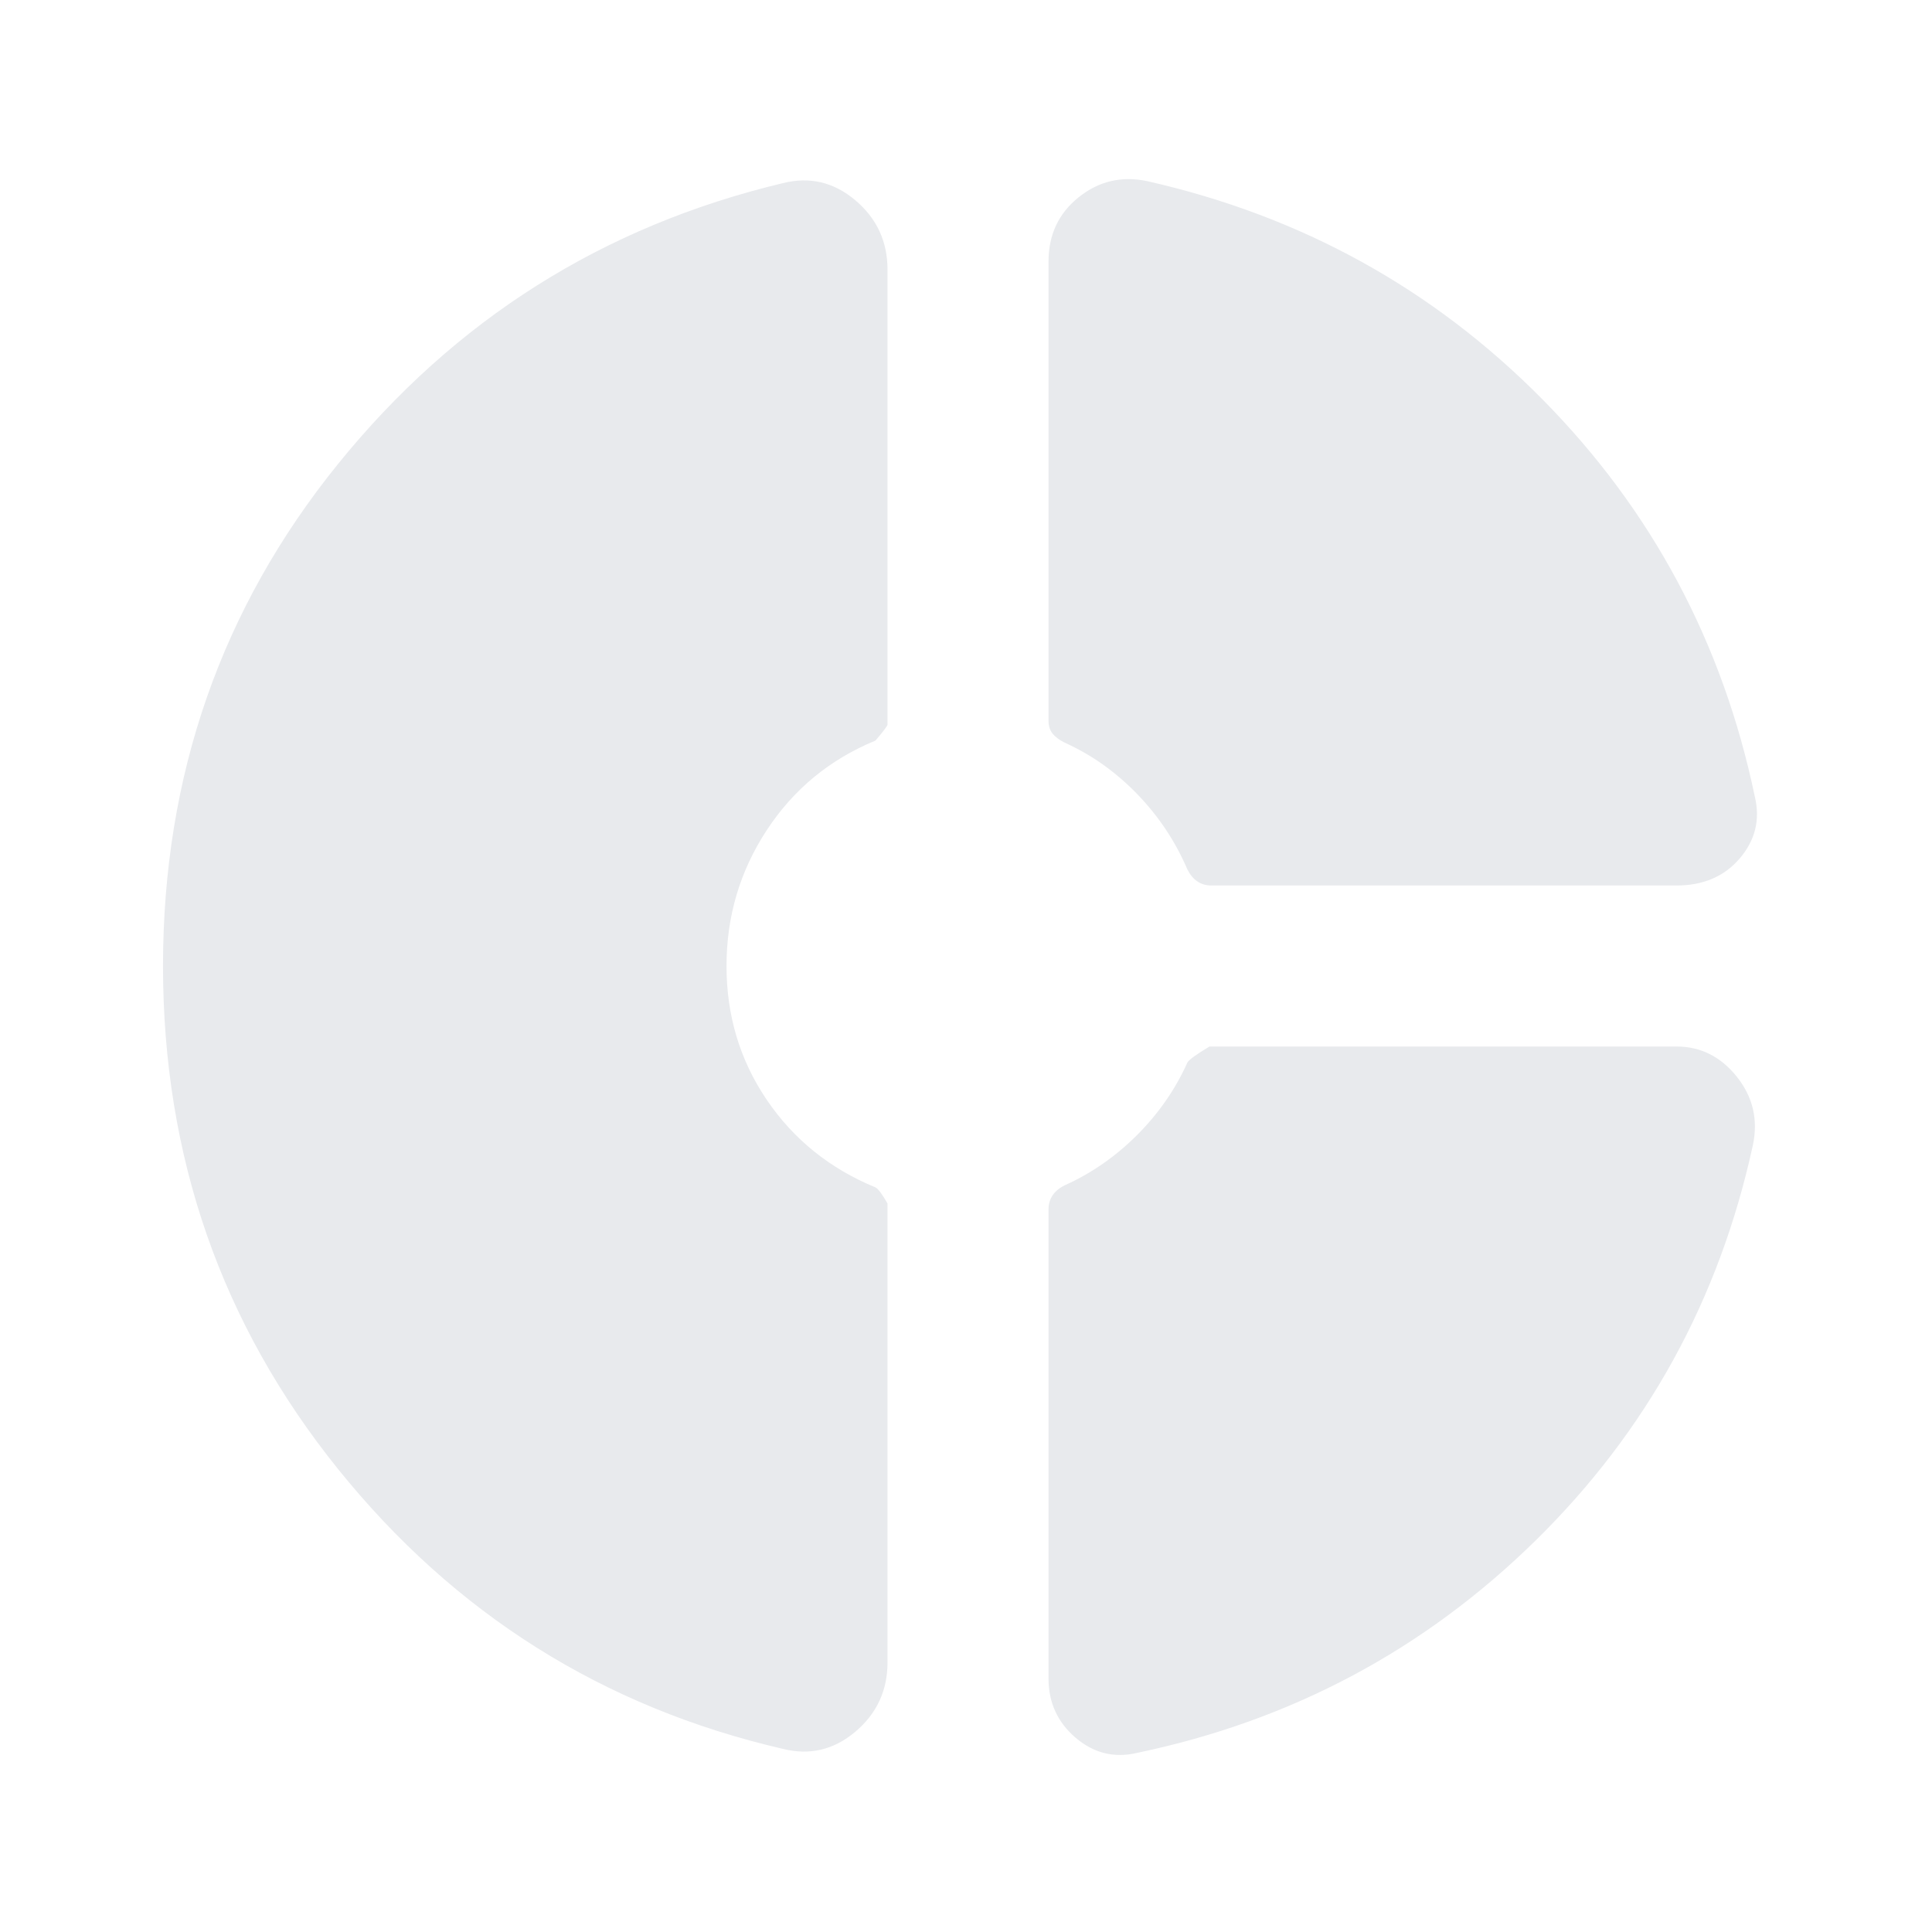
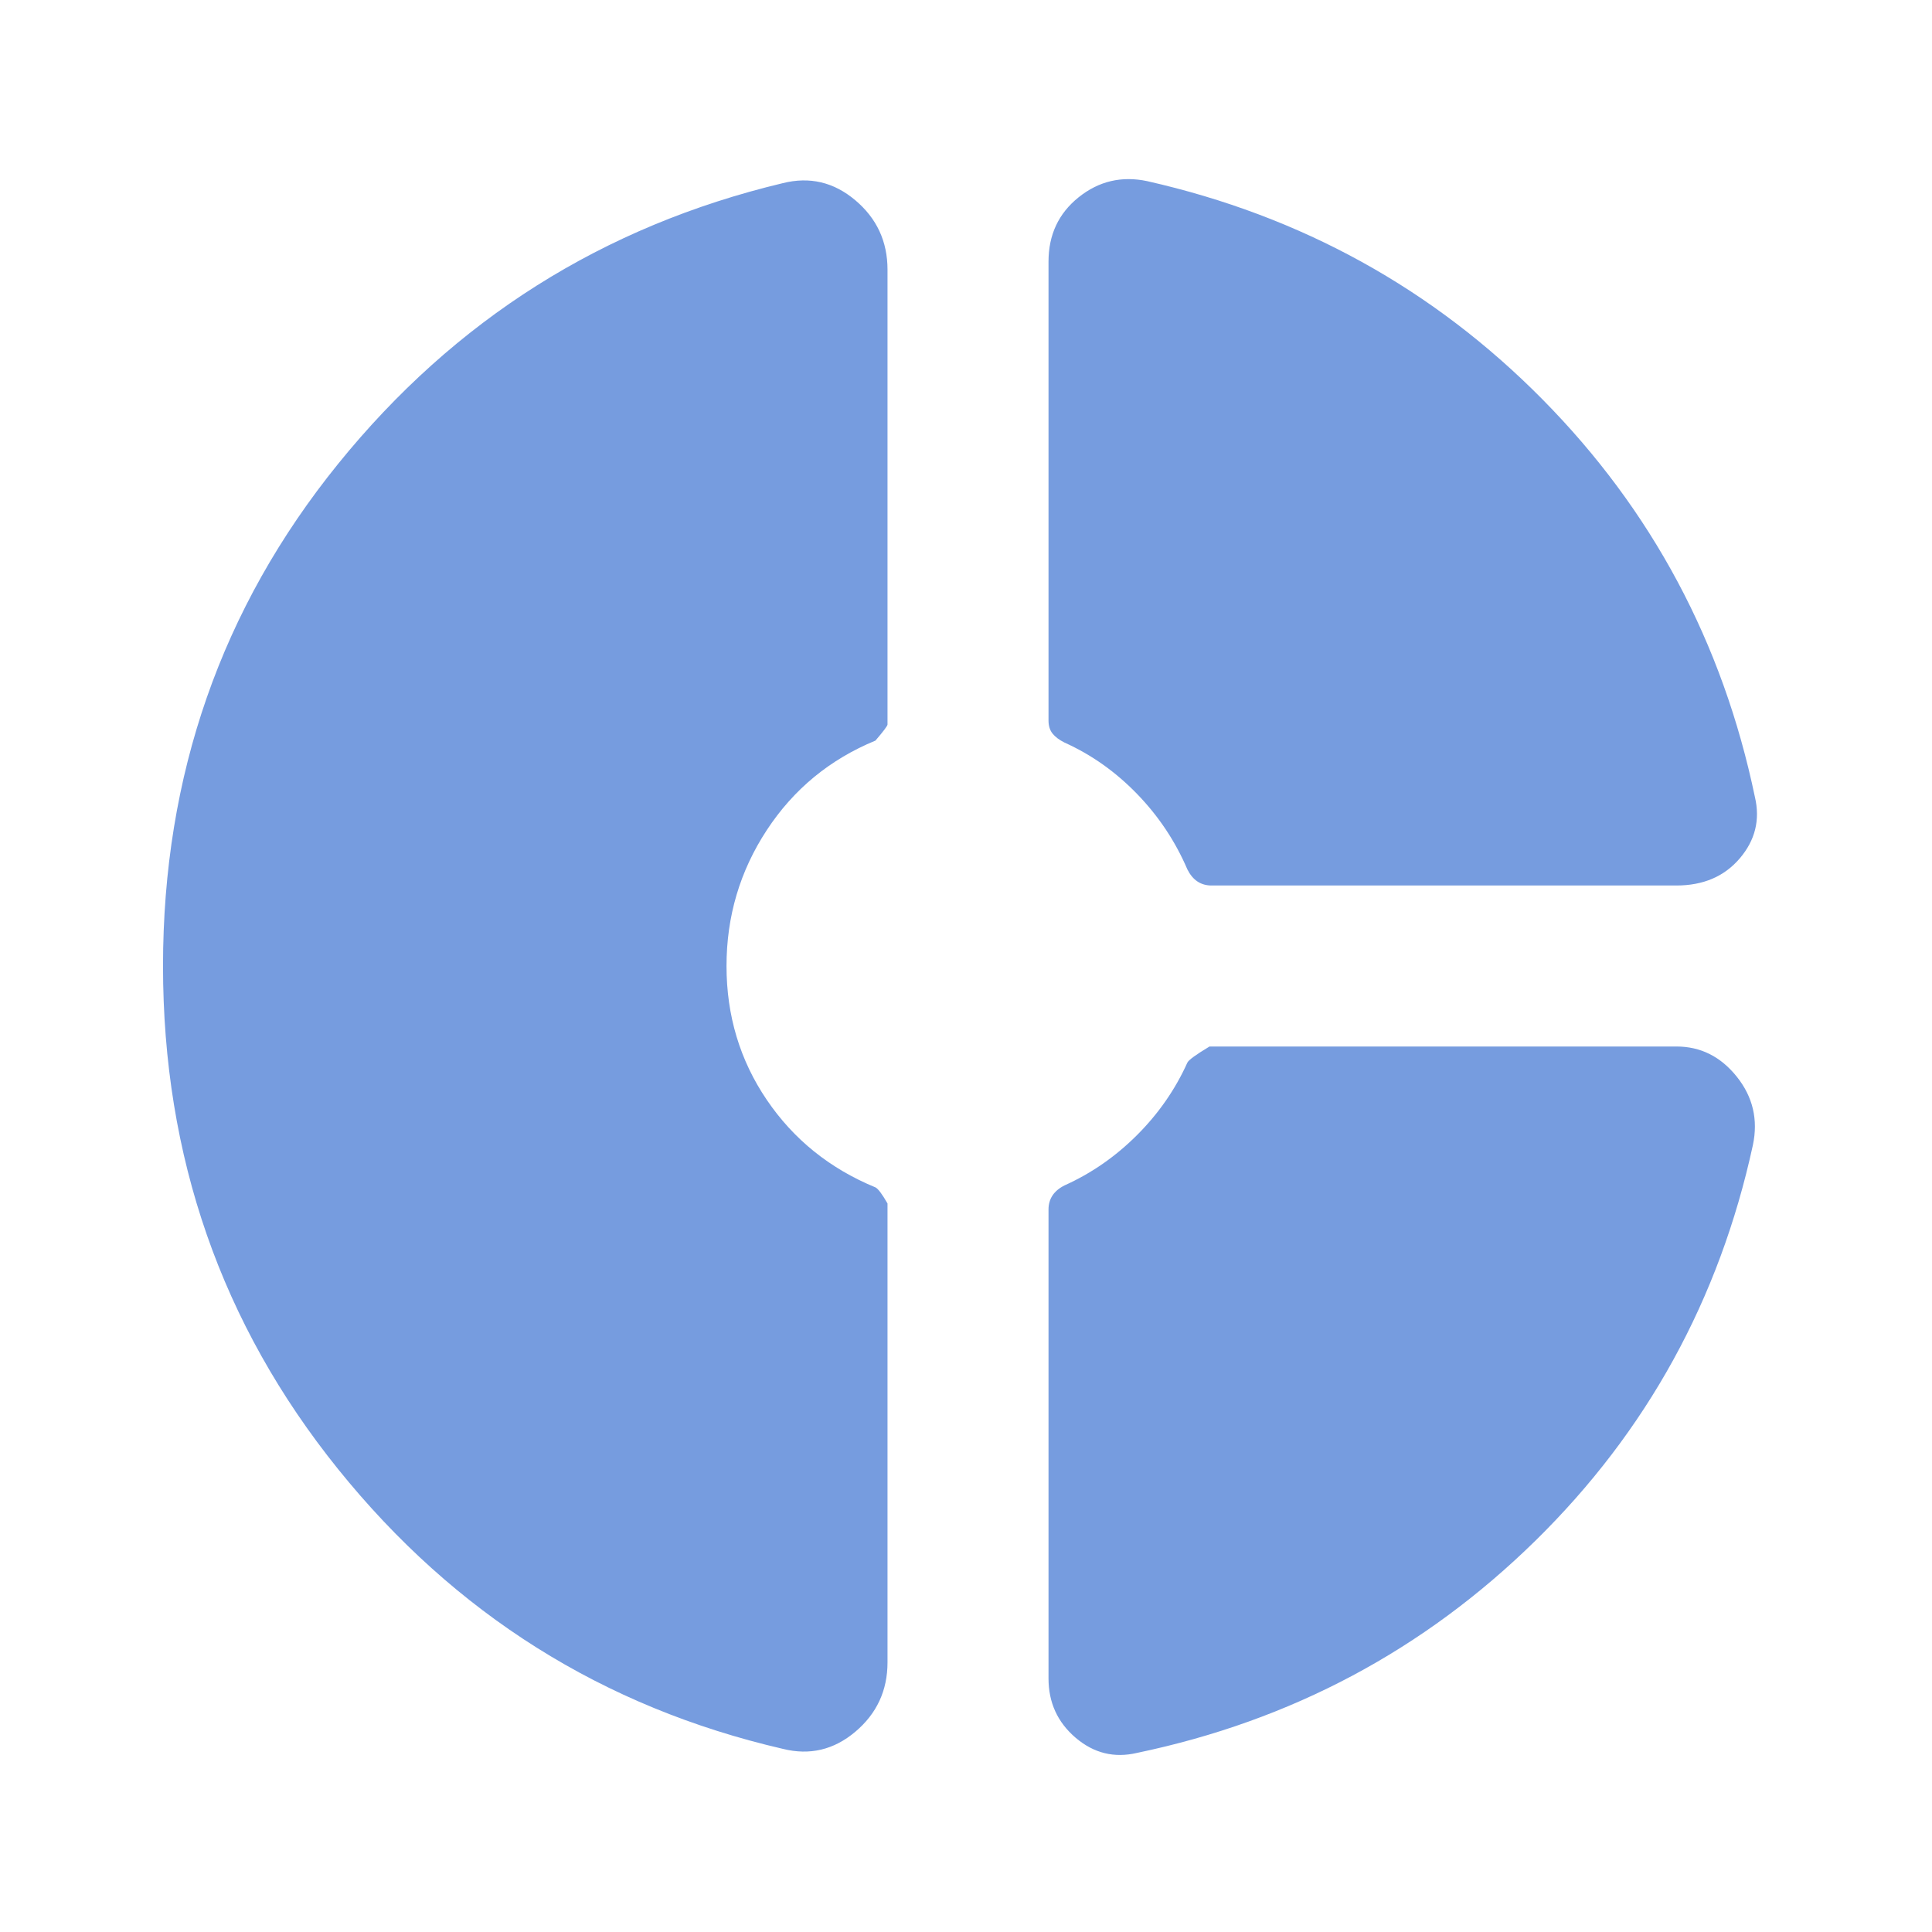
- <svg xmlns="http://www.w3.org/2000/svg" height="24px" viewBox="0 -960 960 960" width="24px" fill="#e8eaed">
+ <svg xmlns="http://www.w3.org/2000/svg" height="24px" viewBox="0 -960 960 960" width="24px" fill="#769CDF">
  <path d="M521-830q0-20 15-32t34-8q115 26 196.5 108.5T872-564q4 17-7.5 30.5T833-520H602q-4 0-7-2t-5-6q-9-21-25-37.5T529-591q-4-2-6-4.5t-2-6.5v-228ZM389-91q-134-31-221-139T81-480q0-142 87-249.5T389-869q20-5 36 8.5t16 34.5v226q0 1-6 8-34 14-54 44.5T361-480q0 37 20 66.5t54 43.5q2 1 6 8v228q0 21-16 34.5T389-91Zm176 2q-17 4-30.5-7.5T521-126v-233q0-4 2-7t6-5q20-9 36-25t25-36q1-2 11-8h232q18 0 30 15t8 34q-25 115-108 196.5T565-89Z" />
</svg>
